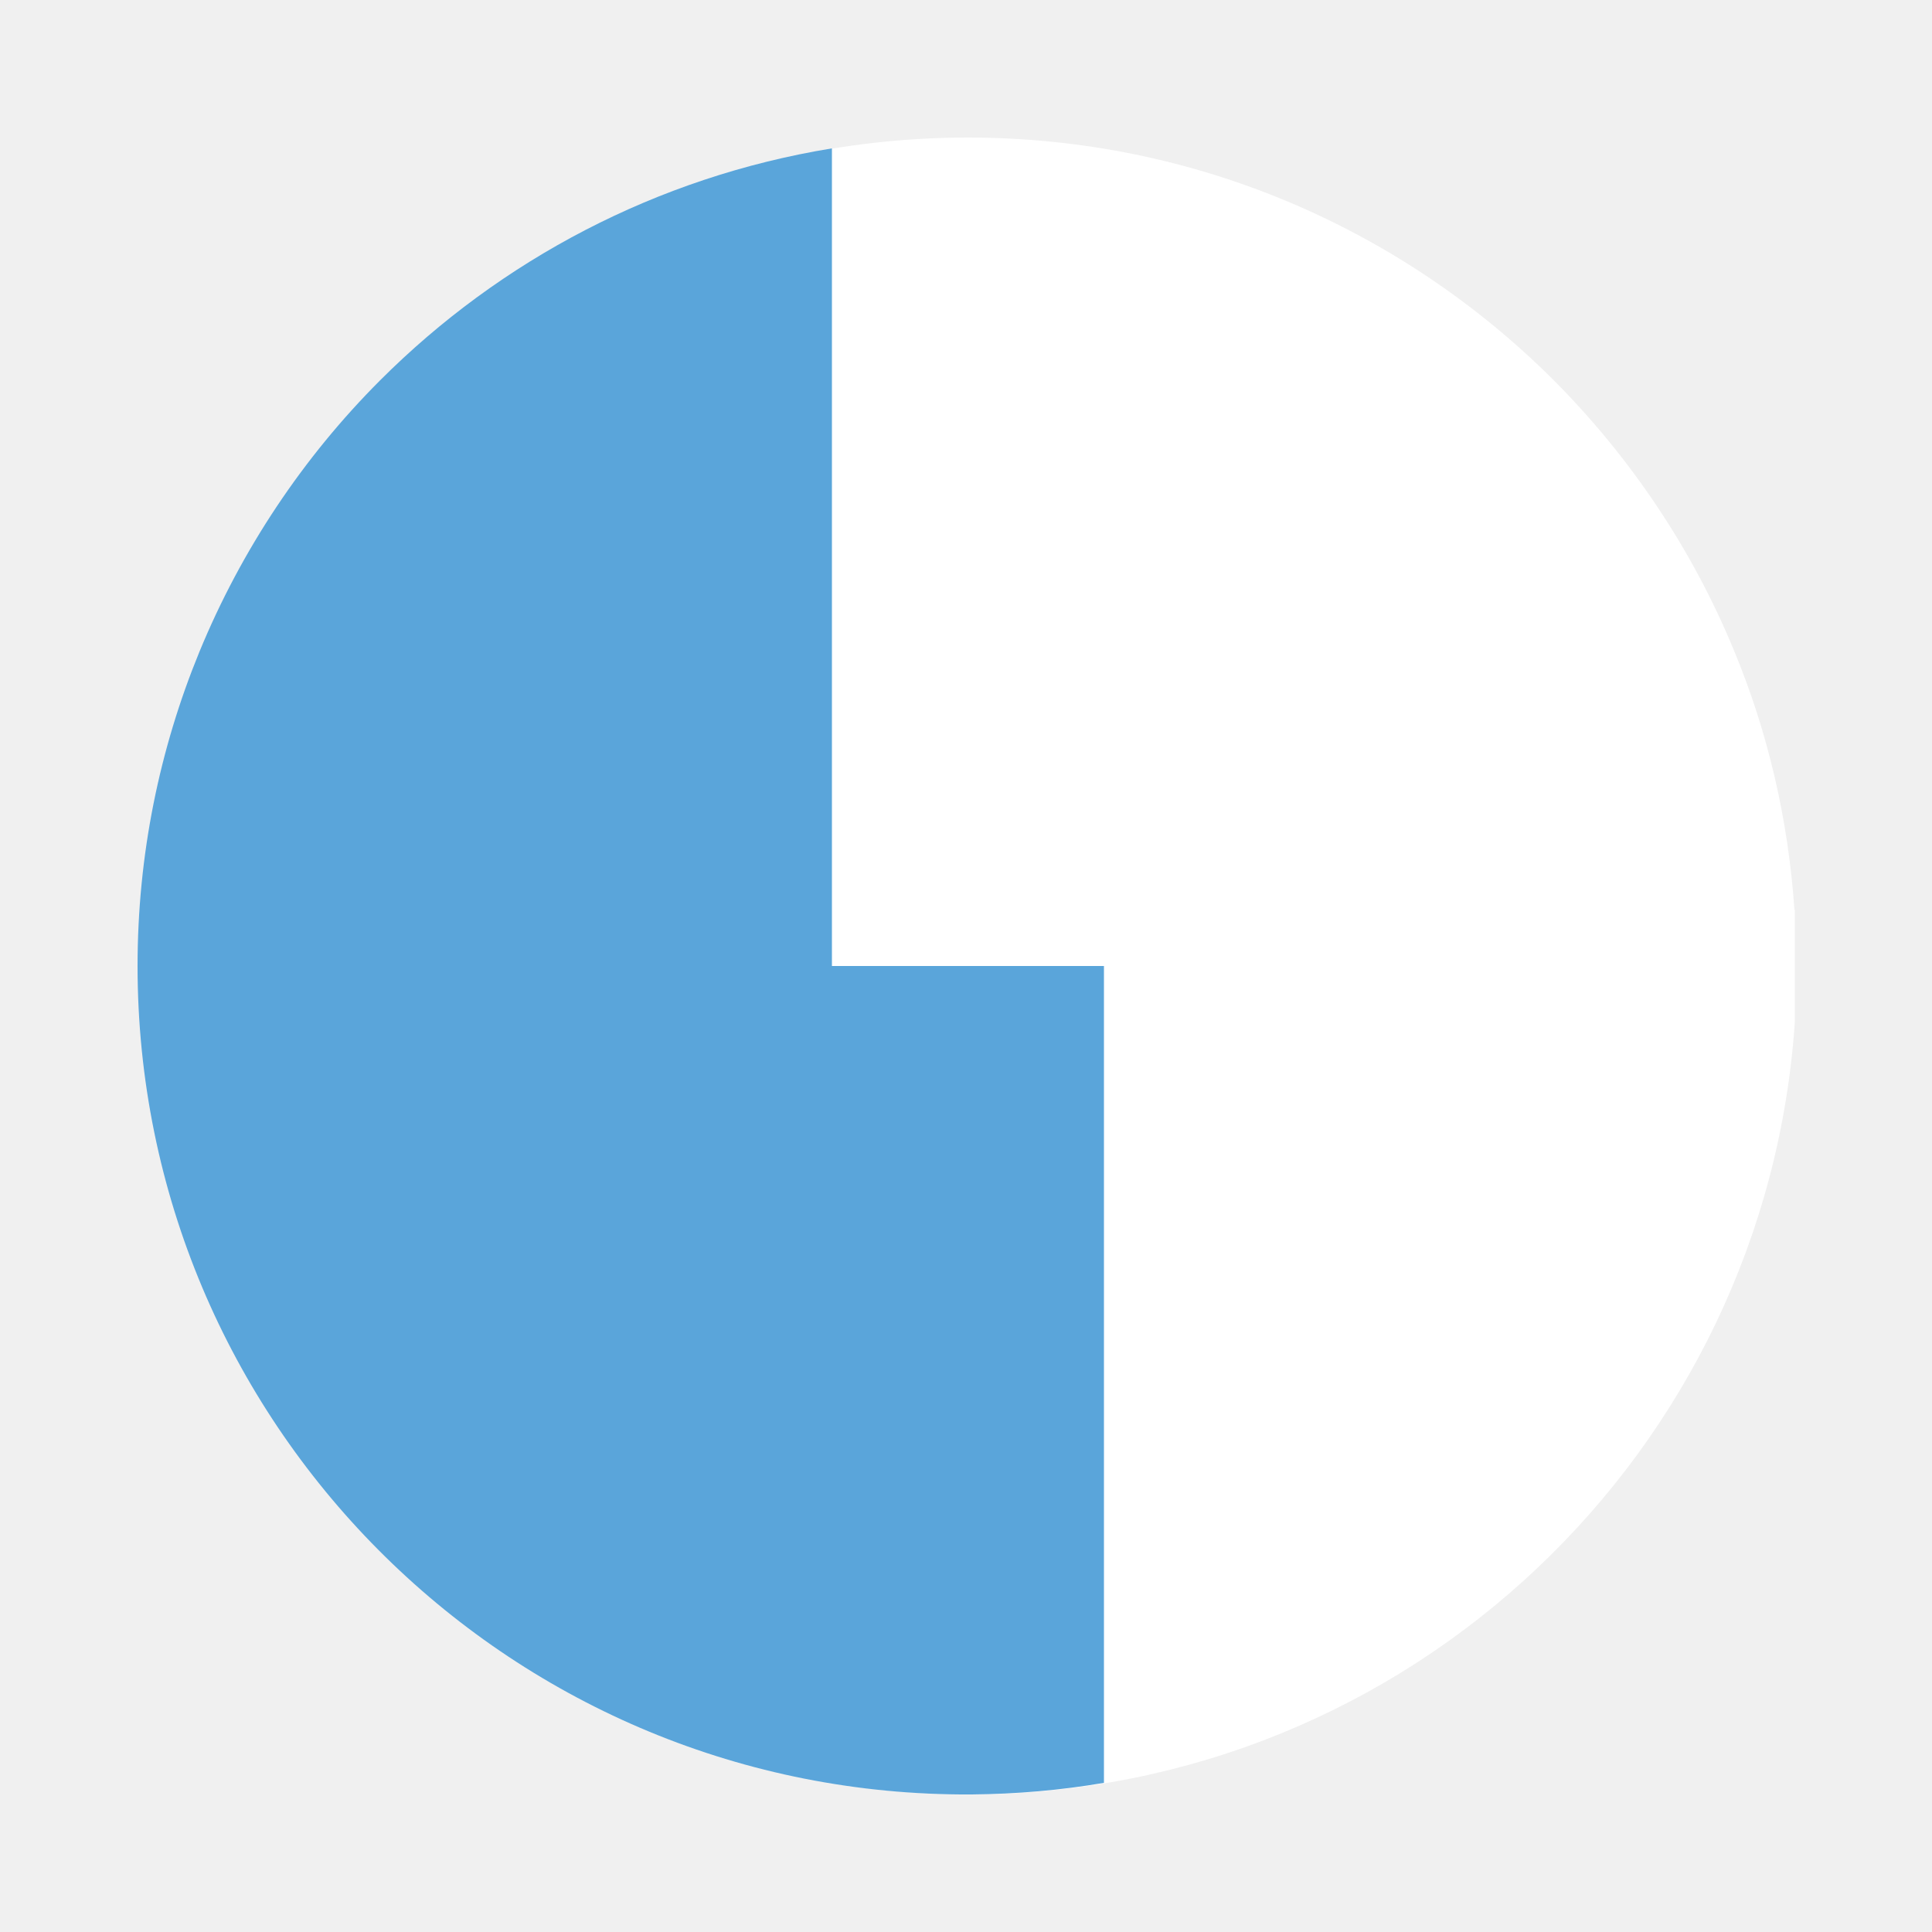
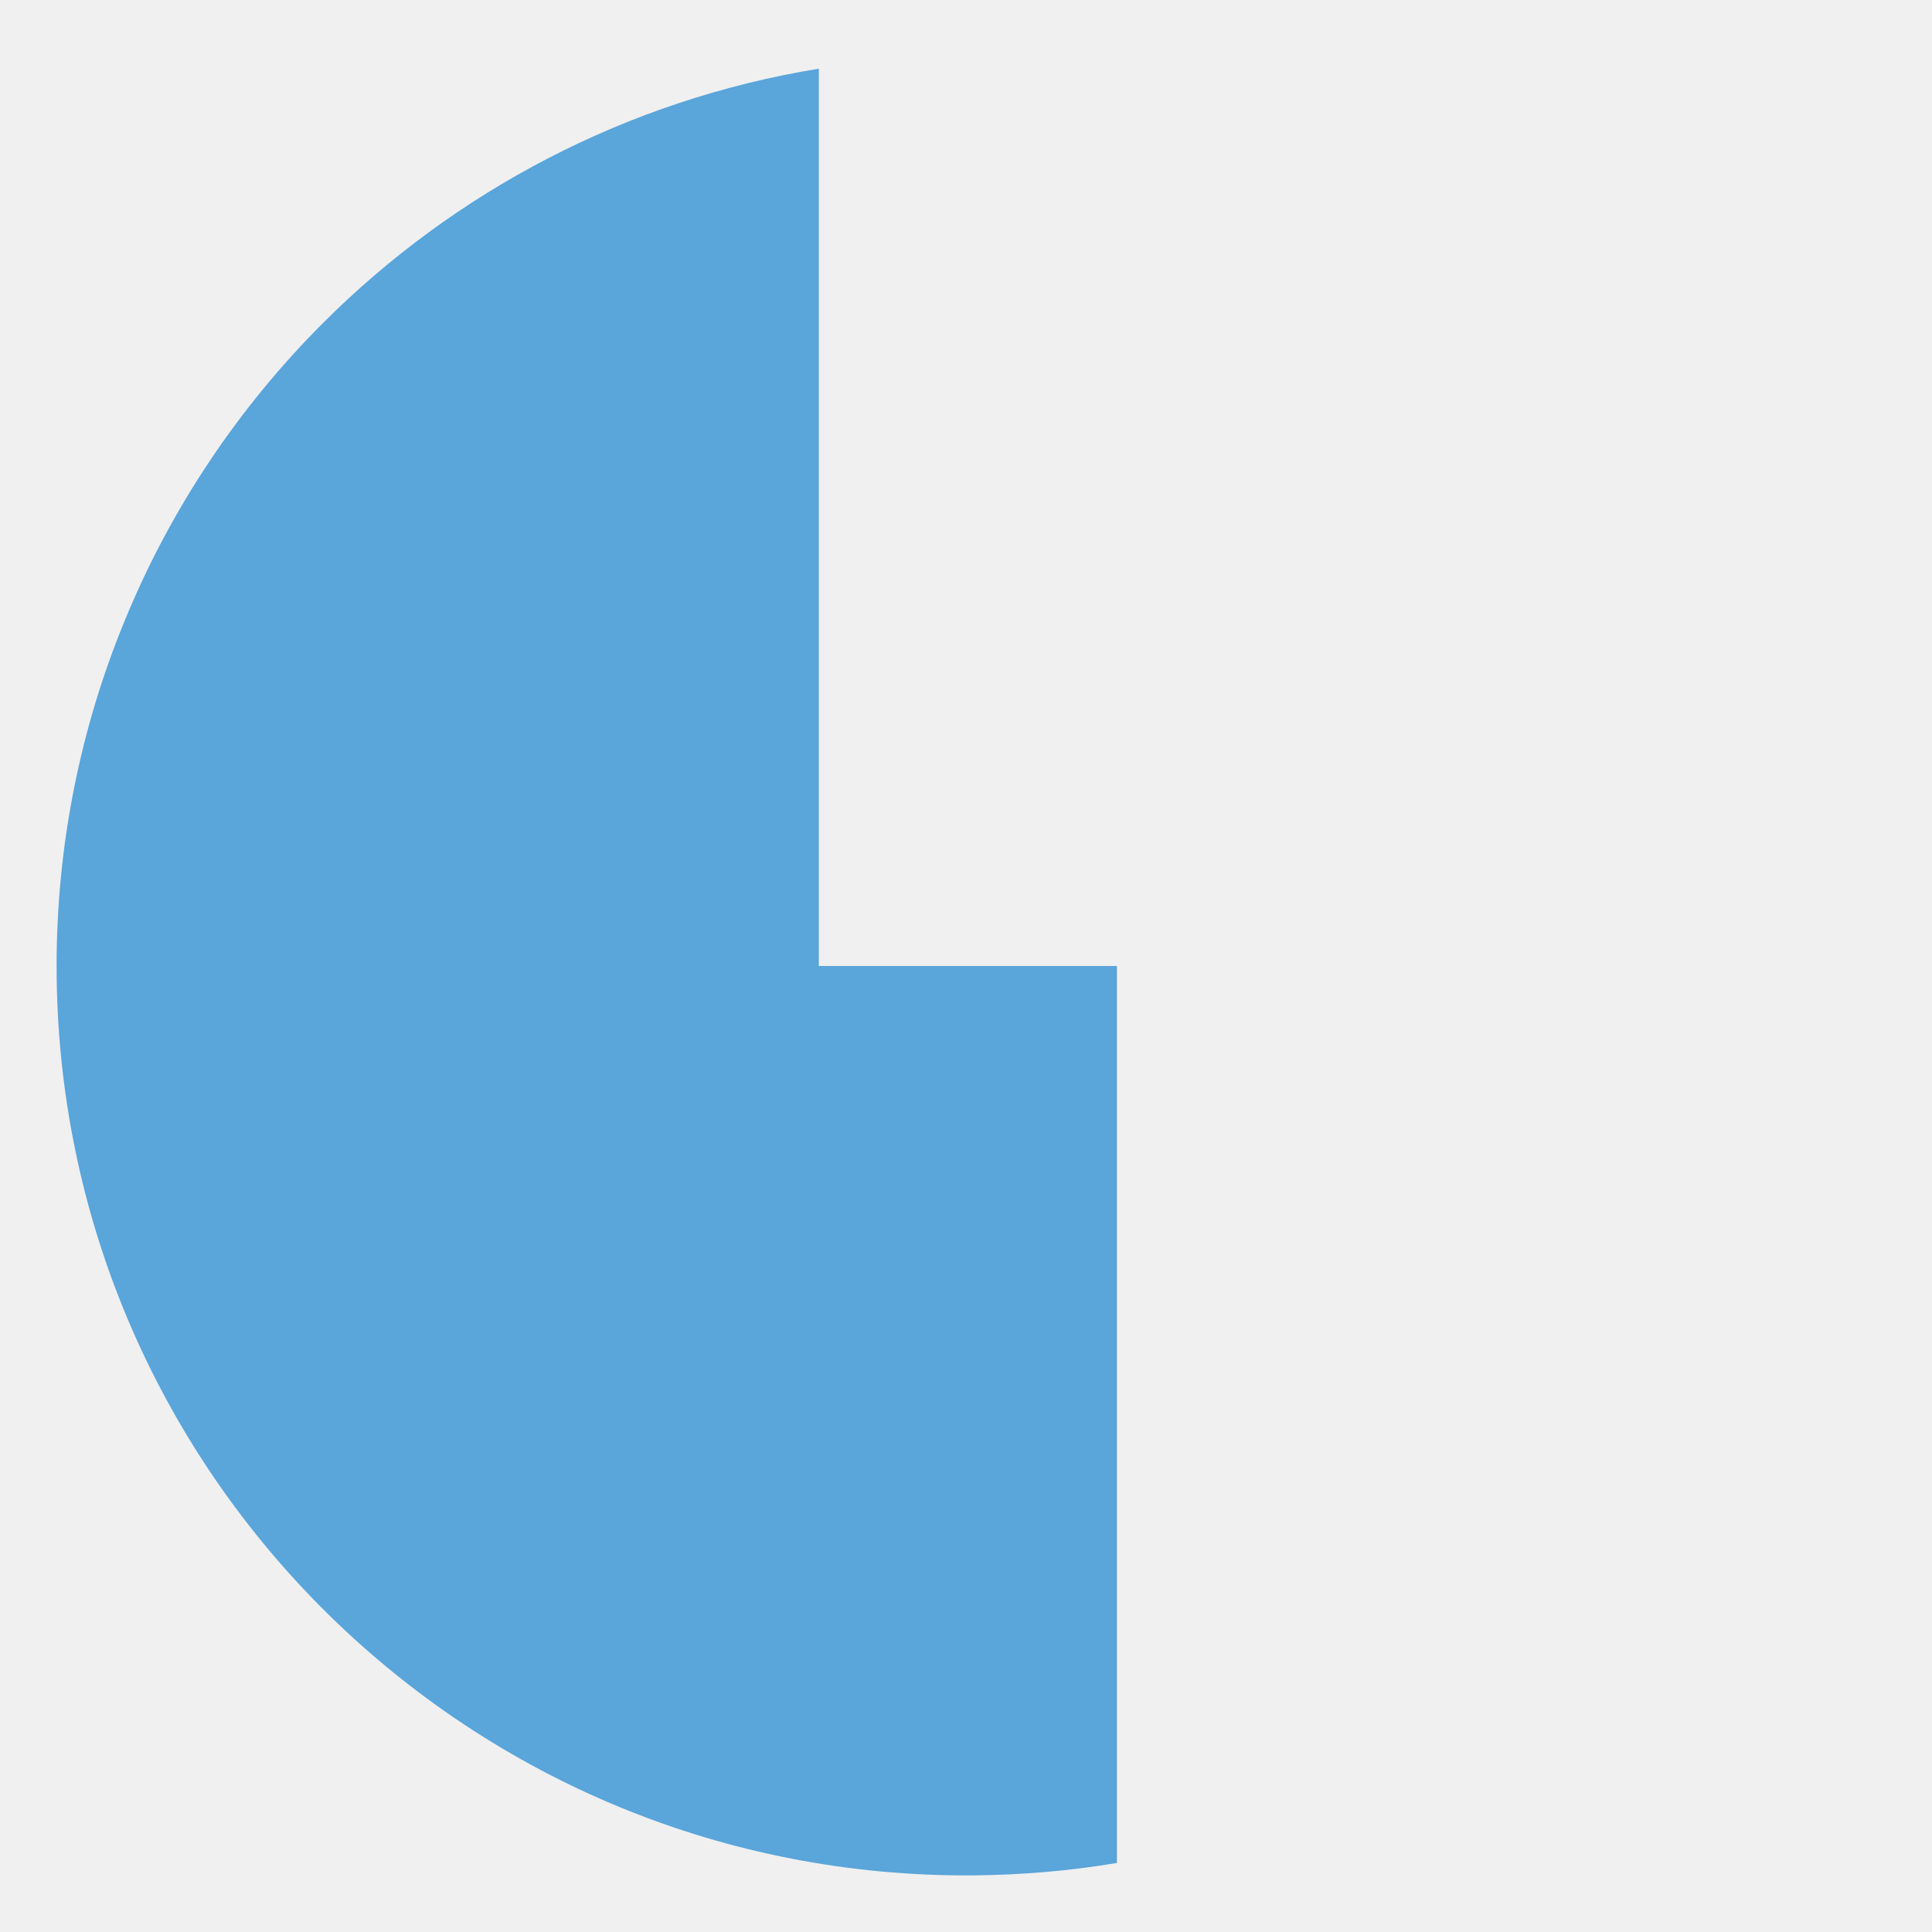
- <svg xmlns="http://www.w3.org/2000/svg" version="1.1" x="0px" y="0px" viewBox="0 0 500 500" enable-background="new 0 0 500 500" xml:space="preserve">
+ <svg xmlns="http://www.w3.org/2000/svg" version="1.1" x="0px" y="0px" viewBox="0 0 512 512" enable-background="new 0 0 512 512" xml:space="preserve">
  <g id="Guides">
</g>
-   <g id="Finder" display="none">
-     <rect x="35.6" y="35.6" display="inline" fill="#FFFFFF" width="428.8" height="428.8" />
-     <polygon display="inline" fill="#5AA5DA" points="285.6,250 285.6,464.4 215.3,464.4 215.3,464.4 35.6,464.4 35.6,35.6 215.3,35.6    215.3,250  " />
+   <g id="Square" display="none">
+     <rect x="15" y="15" display="inline" fill="#FFFFFF" width="482" height="482" />
+     <polygon display="inline" fill="#5AA5DA" points="296.1,256 296.1,497 217,497 217,497 15,497 15,15 217,15 217,256  " />
  </g>
-   <g id="Finder-Circle">
-     <path fill="#FFFFFF" d="M464.4,235.5c-1.6-23.5-6.9-46-15.5-66.8c-10.9-26.6-27.1-50.6-47.1-70.6C363,59.5,309.6,35.6,250.5,35.6h0   c-59.2,0-112.8,24-151.6,62.8c-19.9,19.9-35.9,43.8-46.8,70.3c-10.3,25.1-16,52.5-16,81.3c0,117.9,95.2,213.6,213,214.4h2.9   c0,0,0,0,0,0c112.9-0.7,205-88.7,212.5-199.9V235.5z" />
-     <path fill="#5AA5DA" d="M248.6,464.4h2.9c0,0,0,0,0,0c11.6-0.1,23.1-1.1,34.2-3V250h-70.4V38.4c-45.3,7.4-85.8,28.9-116.9,60   c-19.9,19.9-35.9,43.8-46.8,70.3c-10.3,25.1-16,52.5-16,81.3C35.6,367.9,130.8,463.6,248.6,464.4z" />
+   <g id="Layer_4">
+     <path fill="#5AA5DA" d="M255.1,497h1.7c0.3,0,0.5,0,0.8,0c13.1-0.1,25.9-1.2,38.4-3.3V256H217V18.2c-50.9,8.3-96.5,32.5-131.4,67.4   c-22.4,22.4-40.4,49.2-52.6,79c-11.6,28.2-18,59.1-18,91.4C15,388.8,122.4,496.5,255.1,497z" />
  </g>
</svg>
